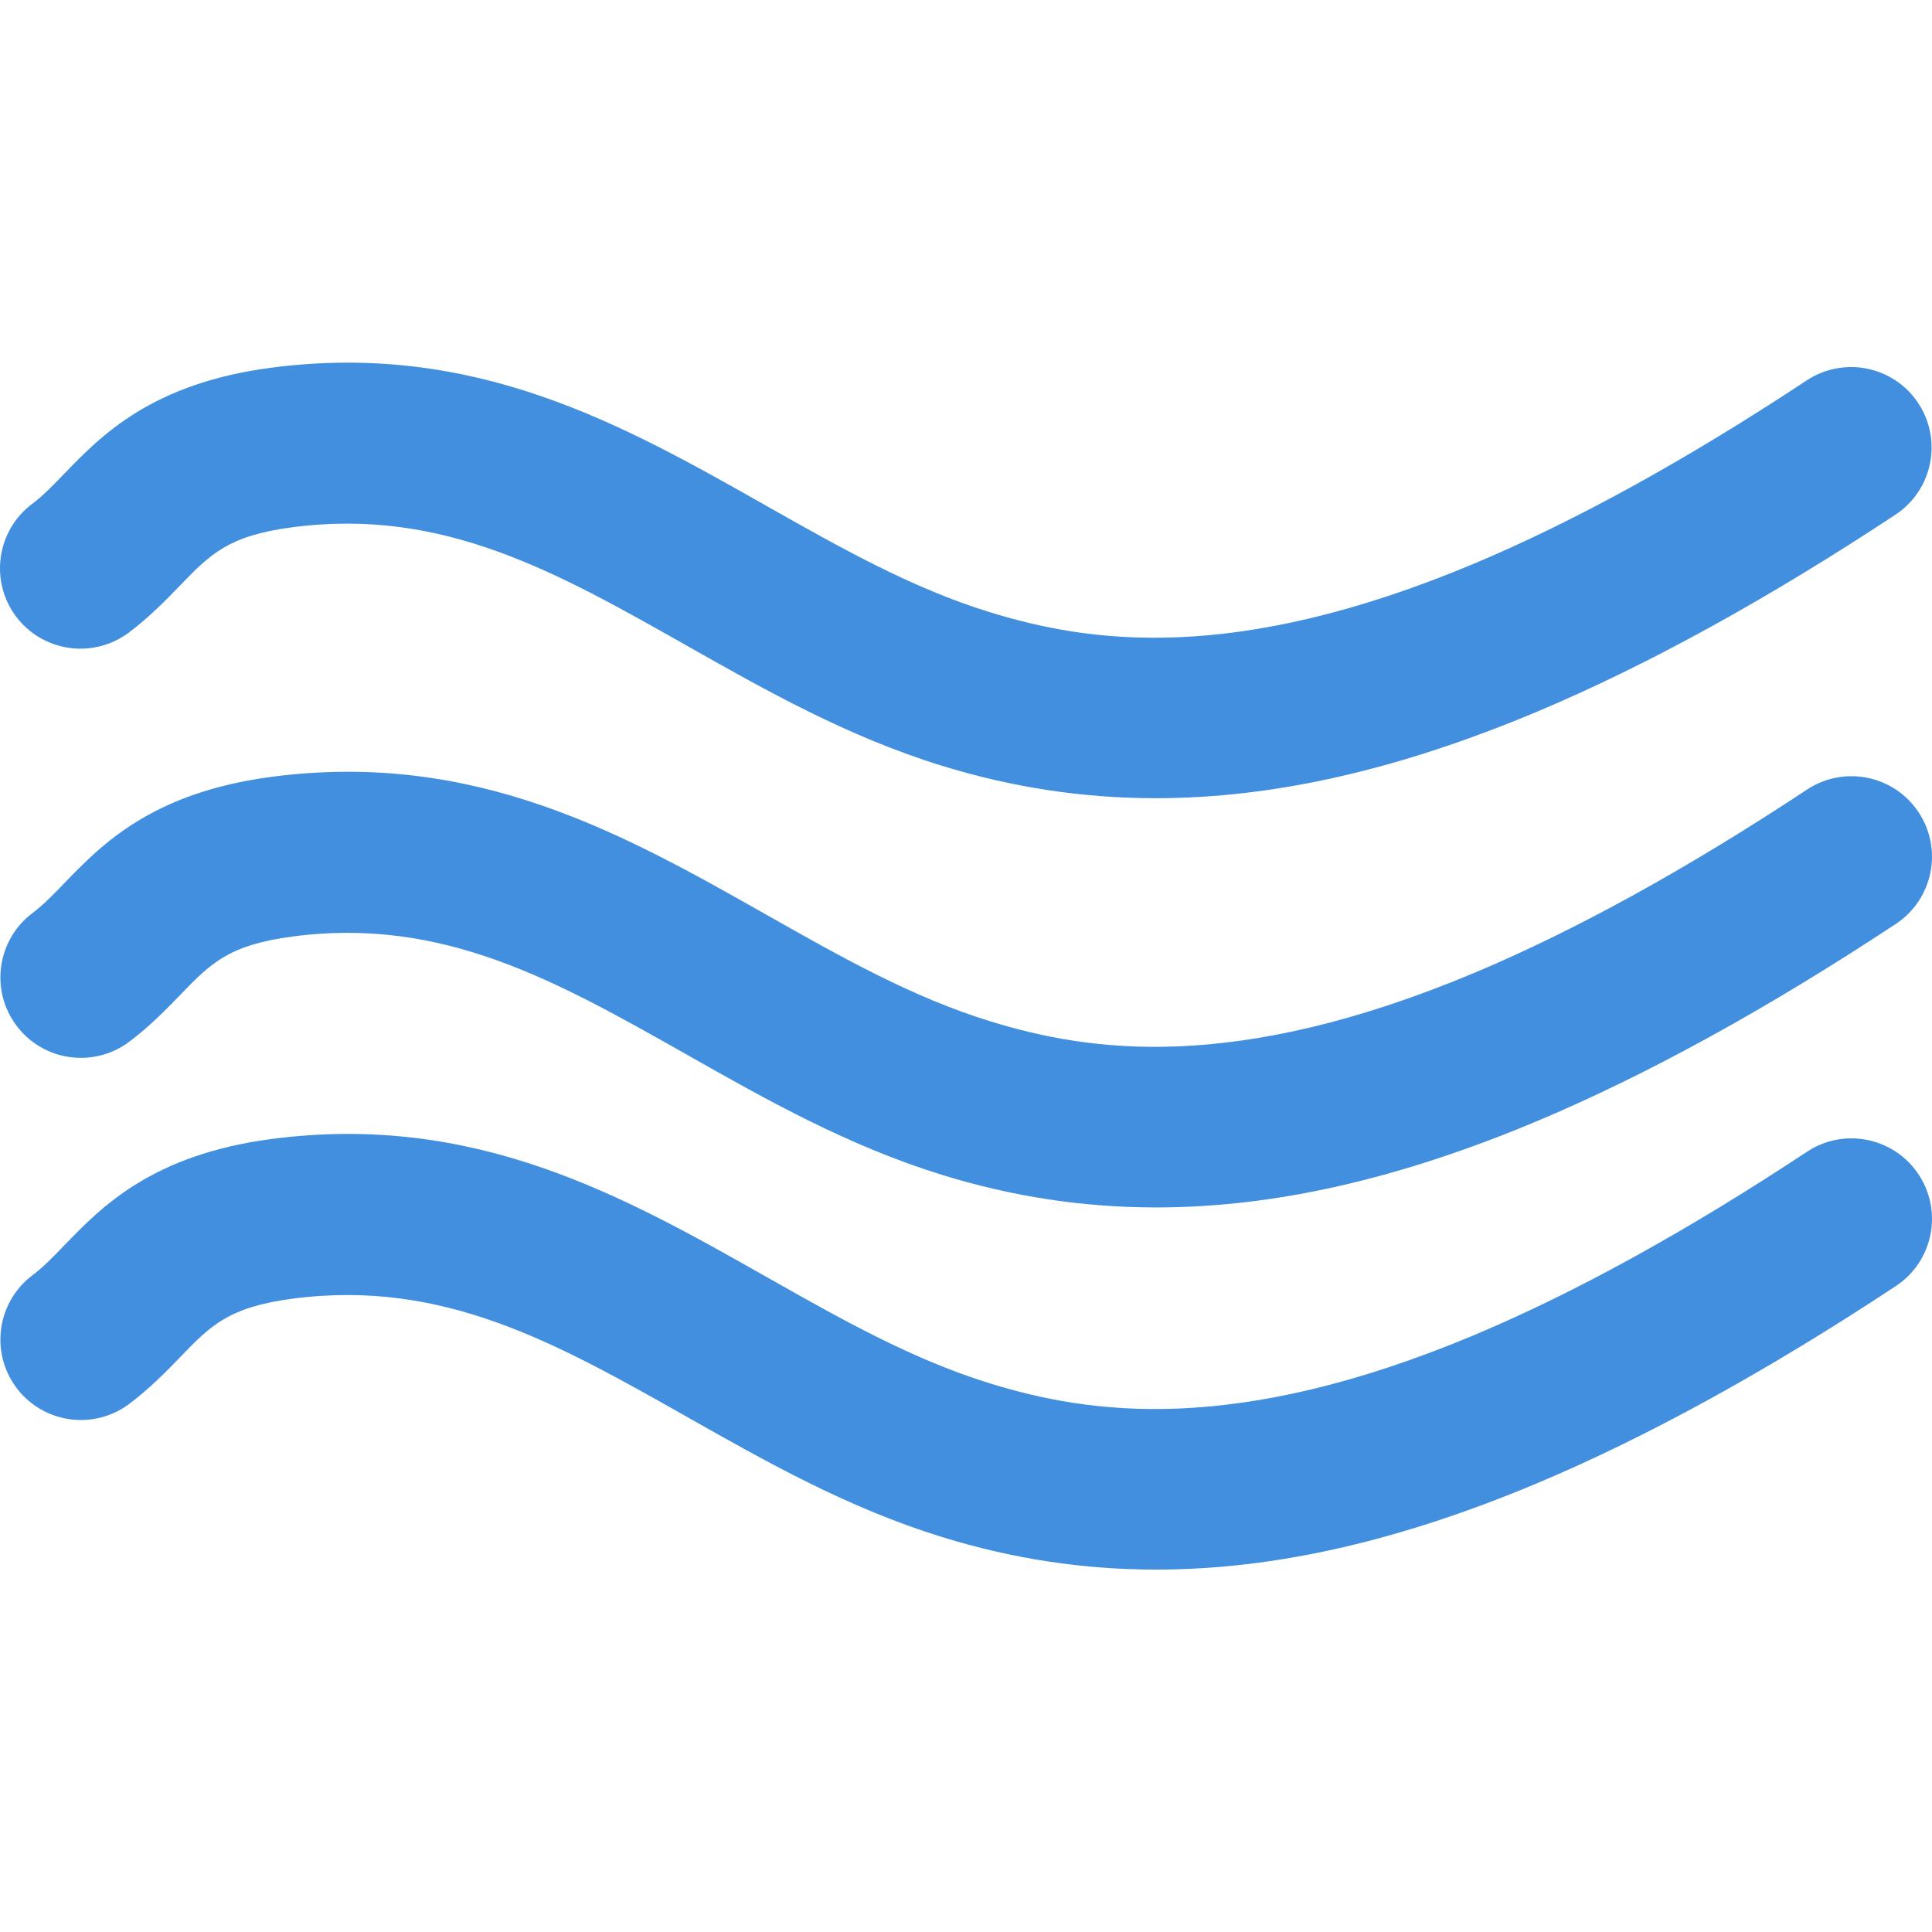
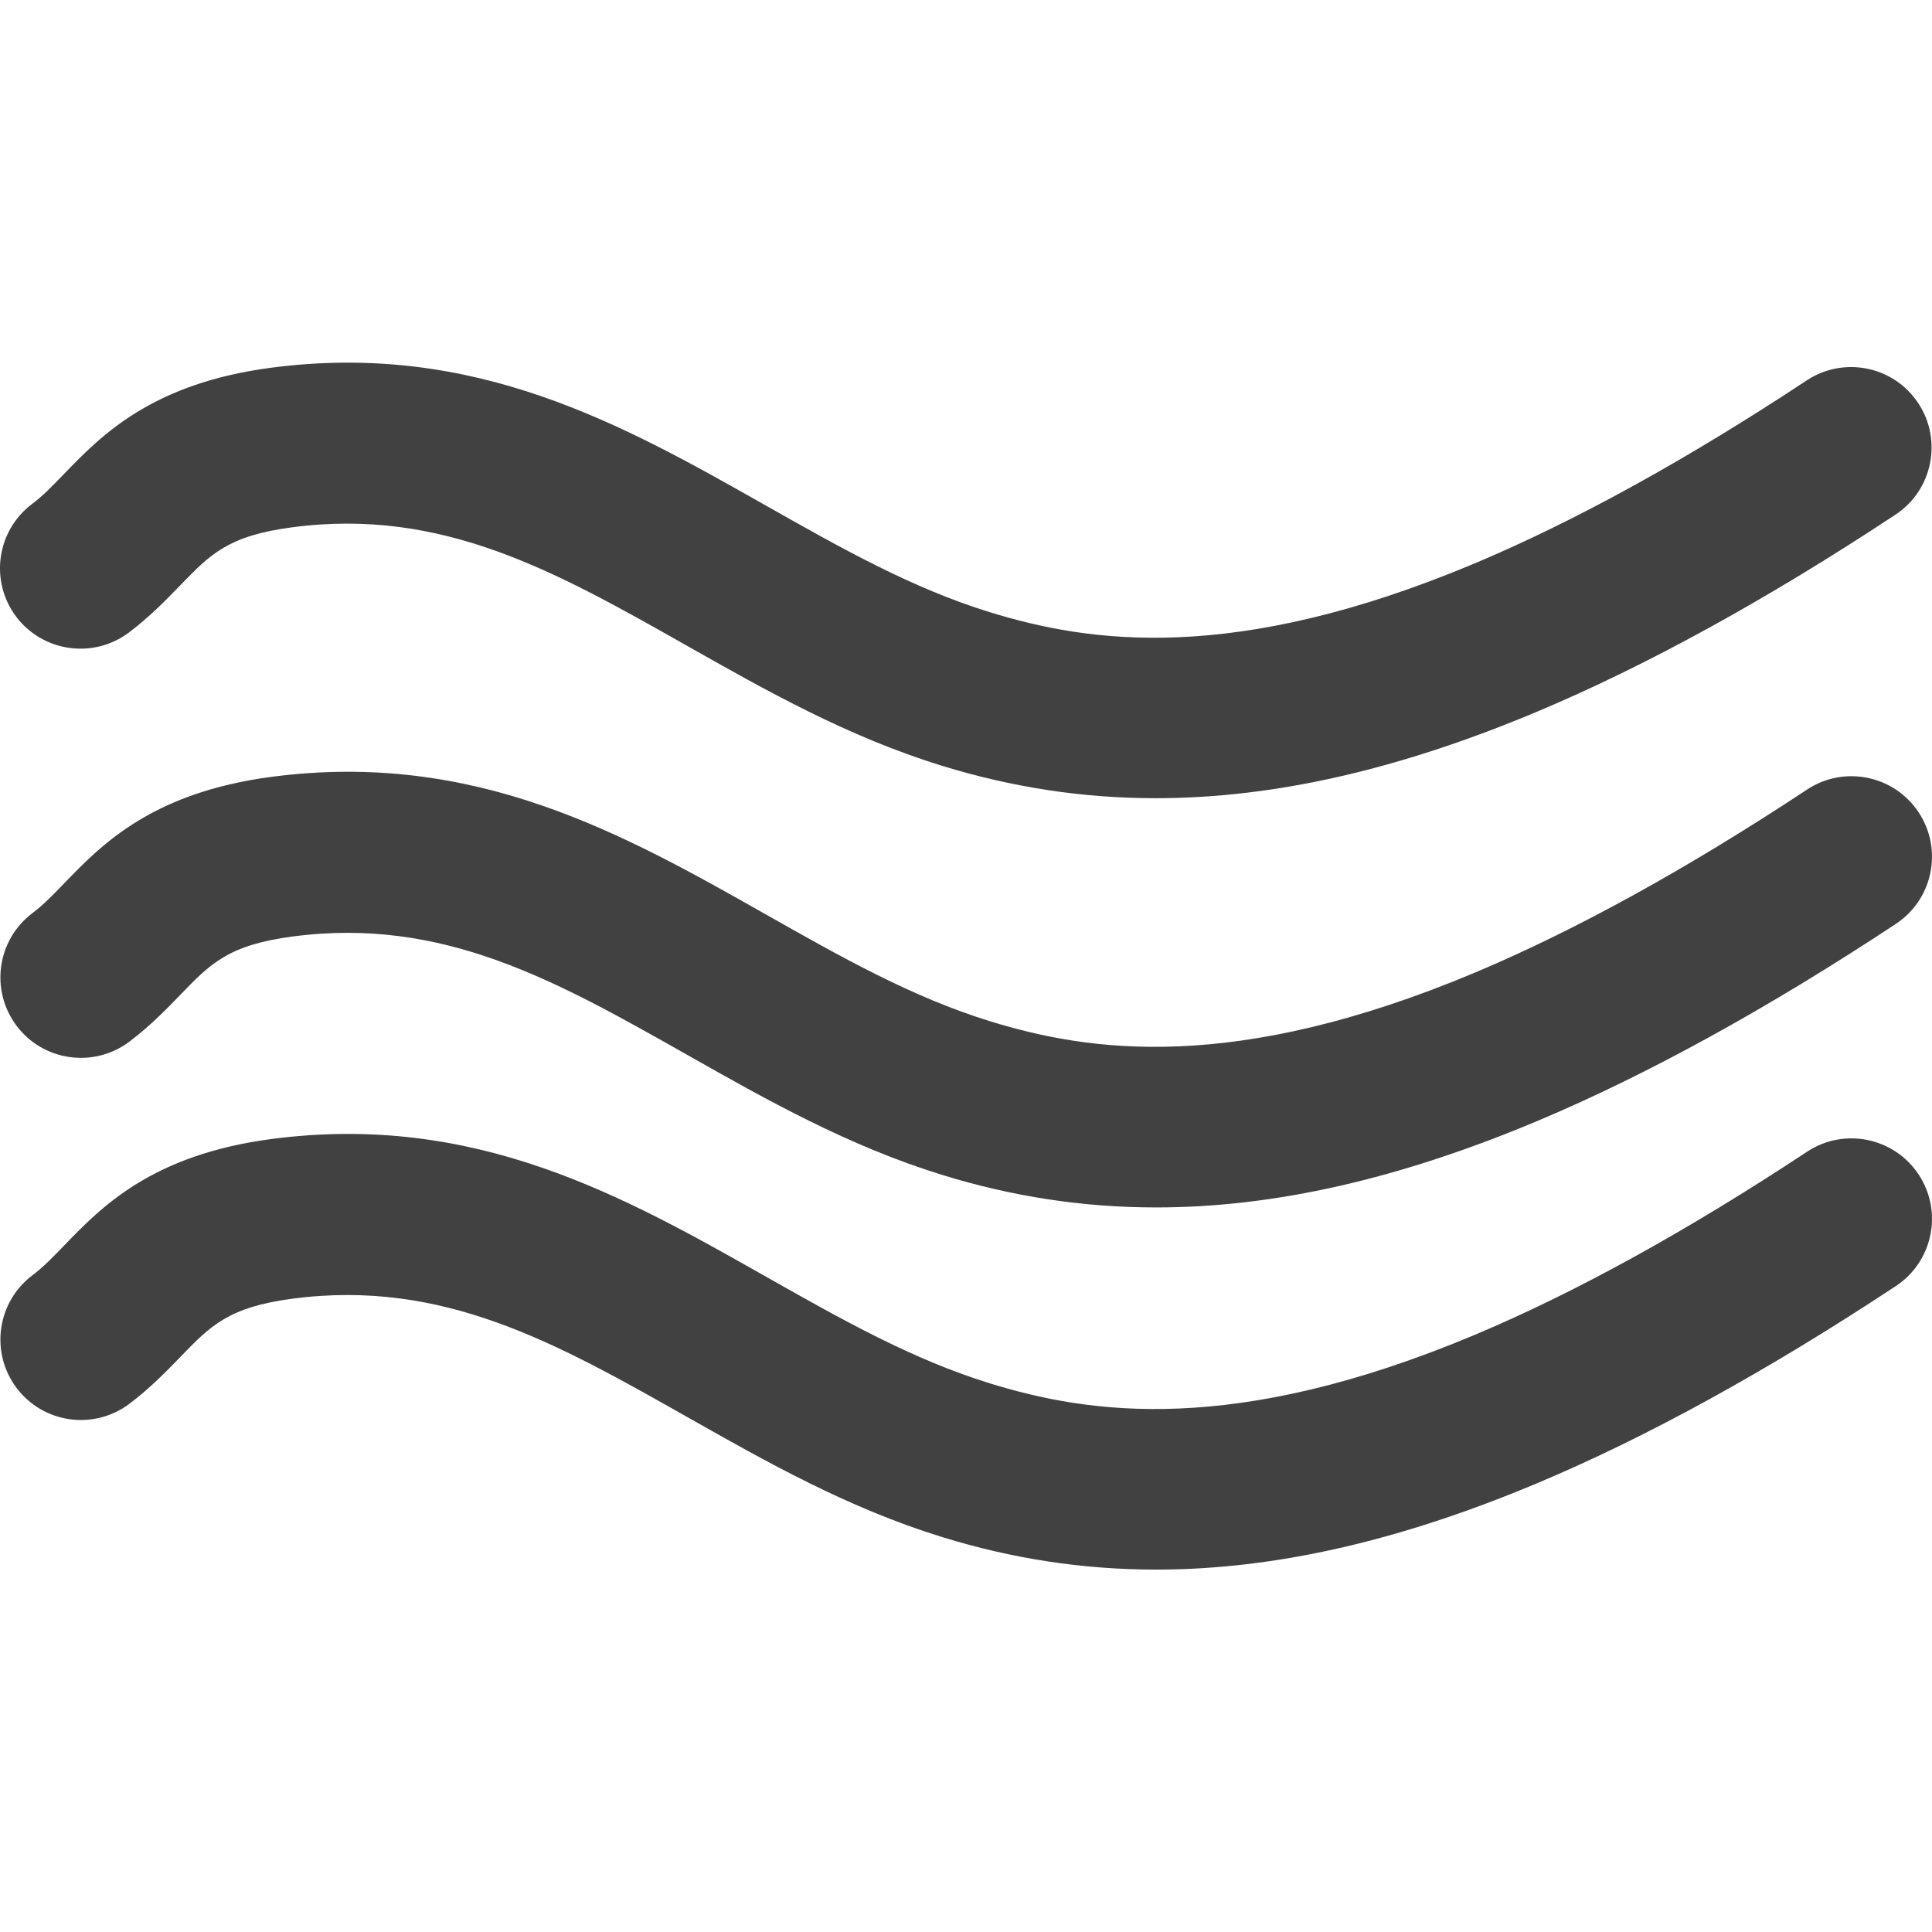
<svg xmlns="http://www.w3.org/2000/svg" height="384pt" viewBox="0 -72 384.098 384" width="384pt">
  <defs>
-     <style>.cls-1{fill:#418fde;}</style>
+     <style>.cls-1{fill:#414141;}</style>
  </defs>
  <path class="cls-1" d="m359.277 156.91c-23.832 15.754-46.051 27.992-66.023 36.395-47.945 20.141-76.723 15.758-96.449 9.672-15.473-4.777-29.52-12.73-44.41-21.152-28.445-16.113-57.926-32.738-98.391-27.434-23.809 3.137-33.816 13.496-41.129 21.055-2.27 2.355-4.23 4.387-6.43 6.043-7.059 5.328-8.457 15.359-3.137 22.414 5.32 7.039 15.336 8.449 22.414 3.137 4.184-3.168 7.363-6.457 10.168-9.352 5.953-6.168 9.555-9.879 22.281-11.551 29.922-3.938 52.418 8.797 78.465 23.535 15.711 8.895 31.953 18.094 50.734 23.879 13.898 4.289 27.953 6.449 42.48 6.449 23.594 0 48.426-5.695 75.793-17.191 21.816-9.168 45.793-22.352 71.273-39.184 7.375-4.875 9.398-14.809 4.527-22.168-4.875-7.379-14.809-9.402-22.168-4.547zm0 0" />
  <path class="cls-1" d="m359.277 84.91c-23.832 15.754-46.051 27.992-66.023 36.395-47.945 20.133-76.723 15.75-96.449 9.672-15.473-4.777-29.52-12.73-44.41-21.152-28.445-16.113-57.926-32.738-98.391-27.434-23.809 3.137-33.816 13.496-41.129 21.055-2.27 2.355-4.23 4.387-6.43 6.043-7.059 5.328-8.457 15.359-3.137 22.414 5.32 7.039 15.336 8.457 22.414 3.137 4.184-3.168 7.363-6.457 10.168-9.352 5.953-6.168 9.555-9.879 22.281-11.551 29.922-3.961 52.418 8.805 78.465 23.535 15.711 8.895 31.953 18.094 50.734 23.879 13.898 4.289 27.953 6.449 42.48 6.449 23.594 0 48.426-5.695 75.793-17.191 21.816-9.168 45.793-22.352 71.273-39.184 7.375-4.875 9.398-14.809 4.527-22.168-4.875-7.387-14.809-9.395-22.168-4.547zm0 0" />
  <path class="cls-1" d="m25.645 53.688c4.184-3.168 7.367-6.457 10.168-9.352 5.961-6.168 9.551-9.891 22.281-11.555 29.918-3.957 52.414 8.801 78.461 23.539 15.715 8.895 31.953 18.094 50.738 23.879 13.887 4.281 27.941 6.441 42.465 6.441 23.59 0 48.43-5.699 75.805-17.195 21.816-9.168 45.793-22.344 71.273-39.176 7.375-4.871 9.398-14.797 4.527-22.168-4.863-7.367-14.773-9.391-22.168-4.527-23.832 15.754-46.047 27.984-66.023 36.387-47.969 20.148-76.727 15.766-96.449 9.68-15.469-4.777-29.52-12.73-44.406-21.152-28.449-16.113-57.832-32.738-98.391-27.434-23.809 3.129-33.816 13.496-41.129 21.055-2.273 2.355-4.234 4.395-6.434 6.043-7.055 5.328-8.457 15.359-3.137 22.414 5.328 7.023 15.344 8.441 22.418 3.121zm0 0" />
</svg>
